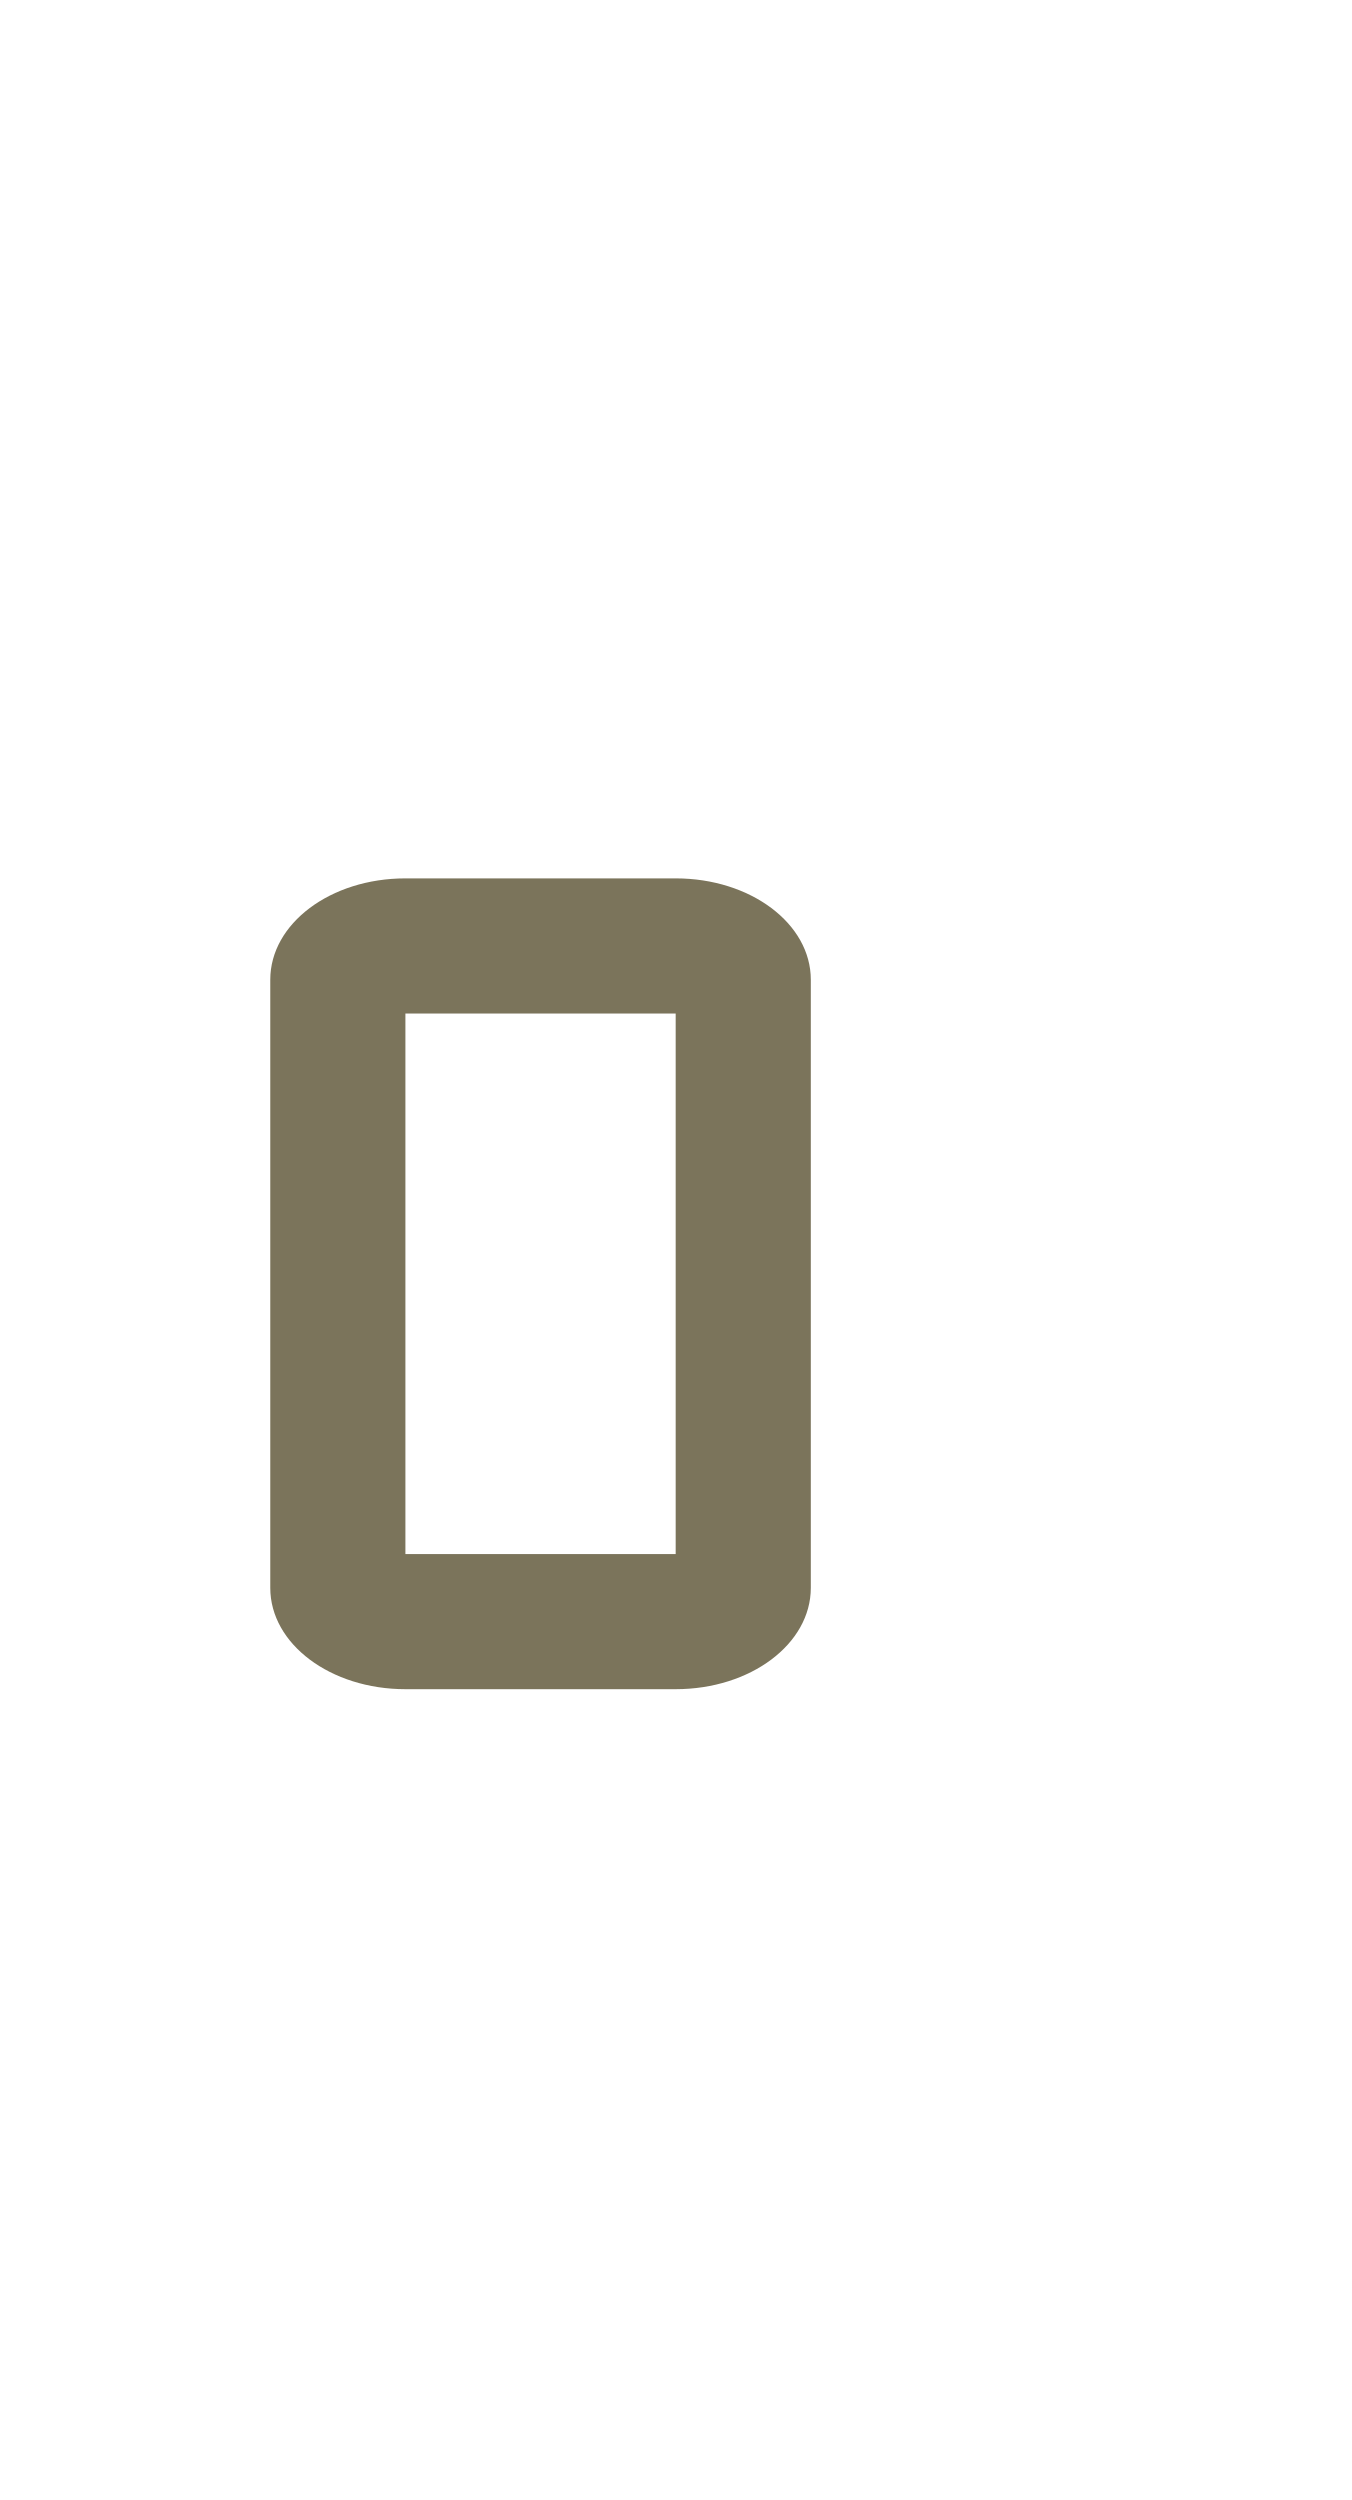
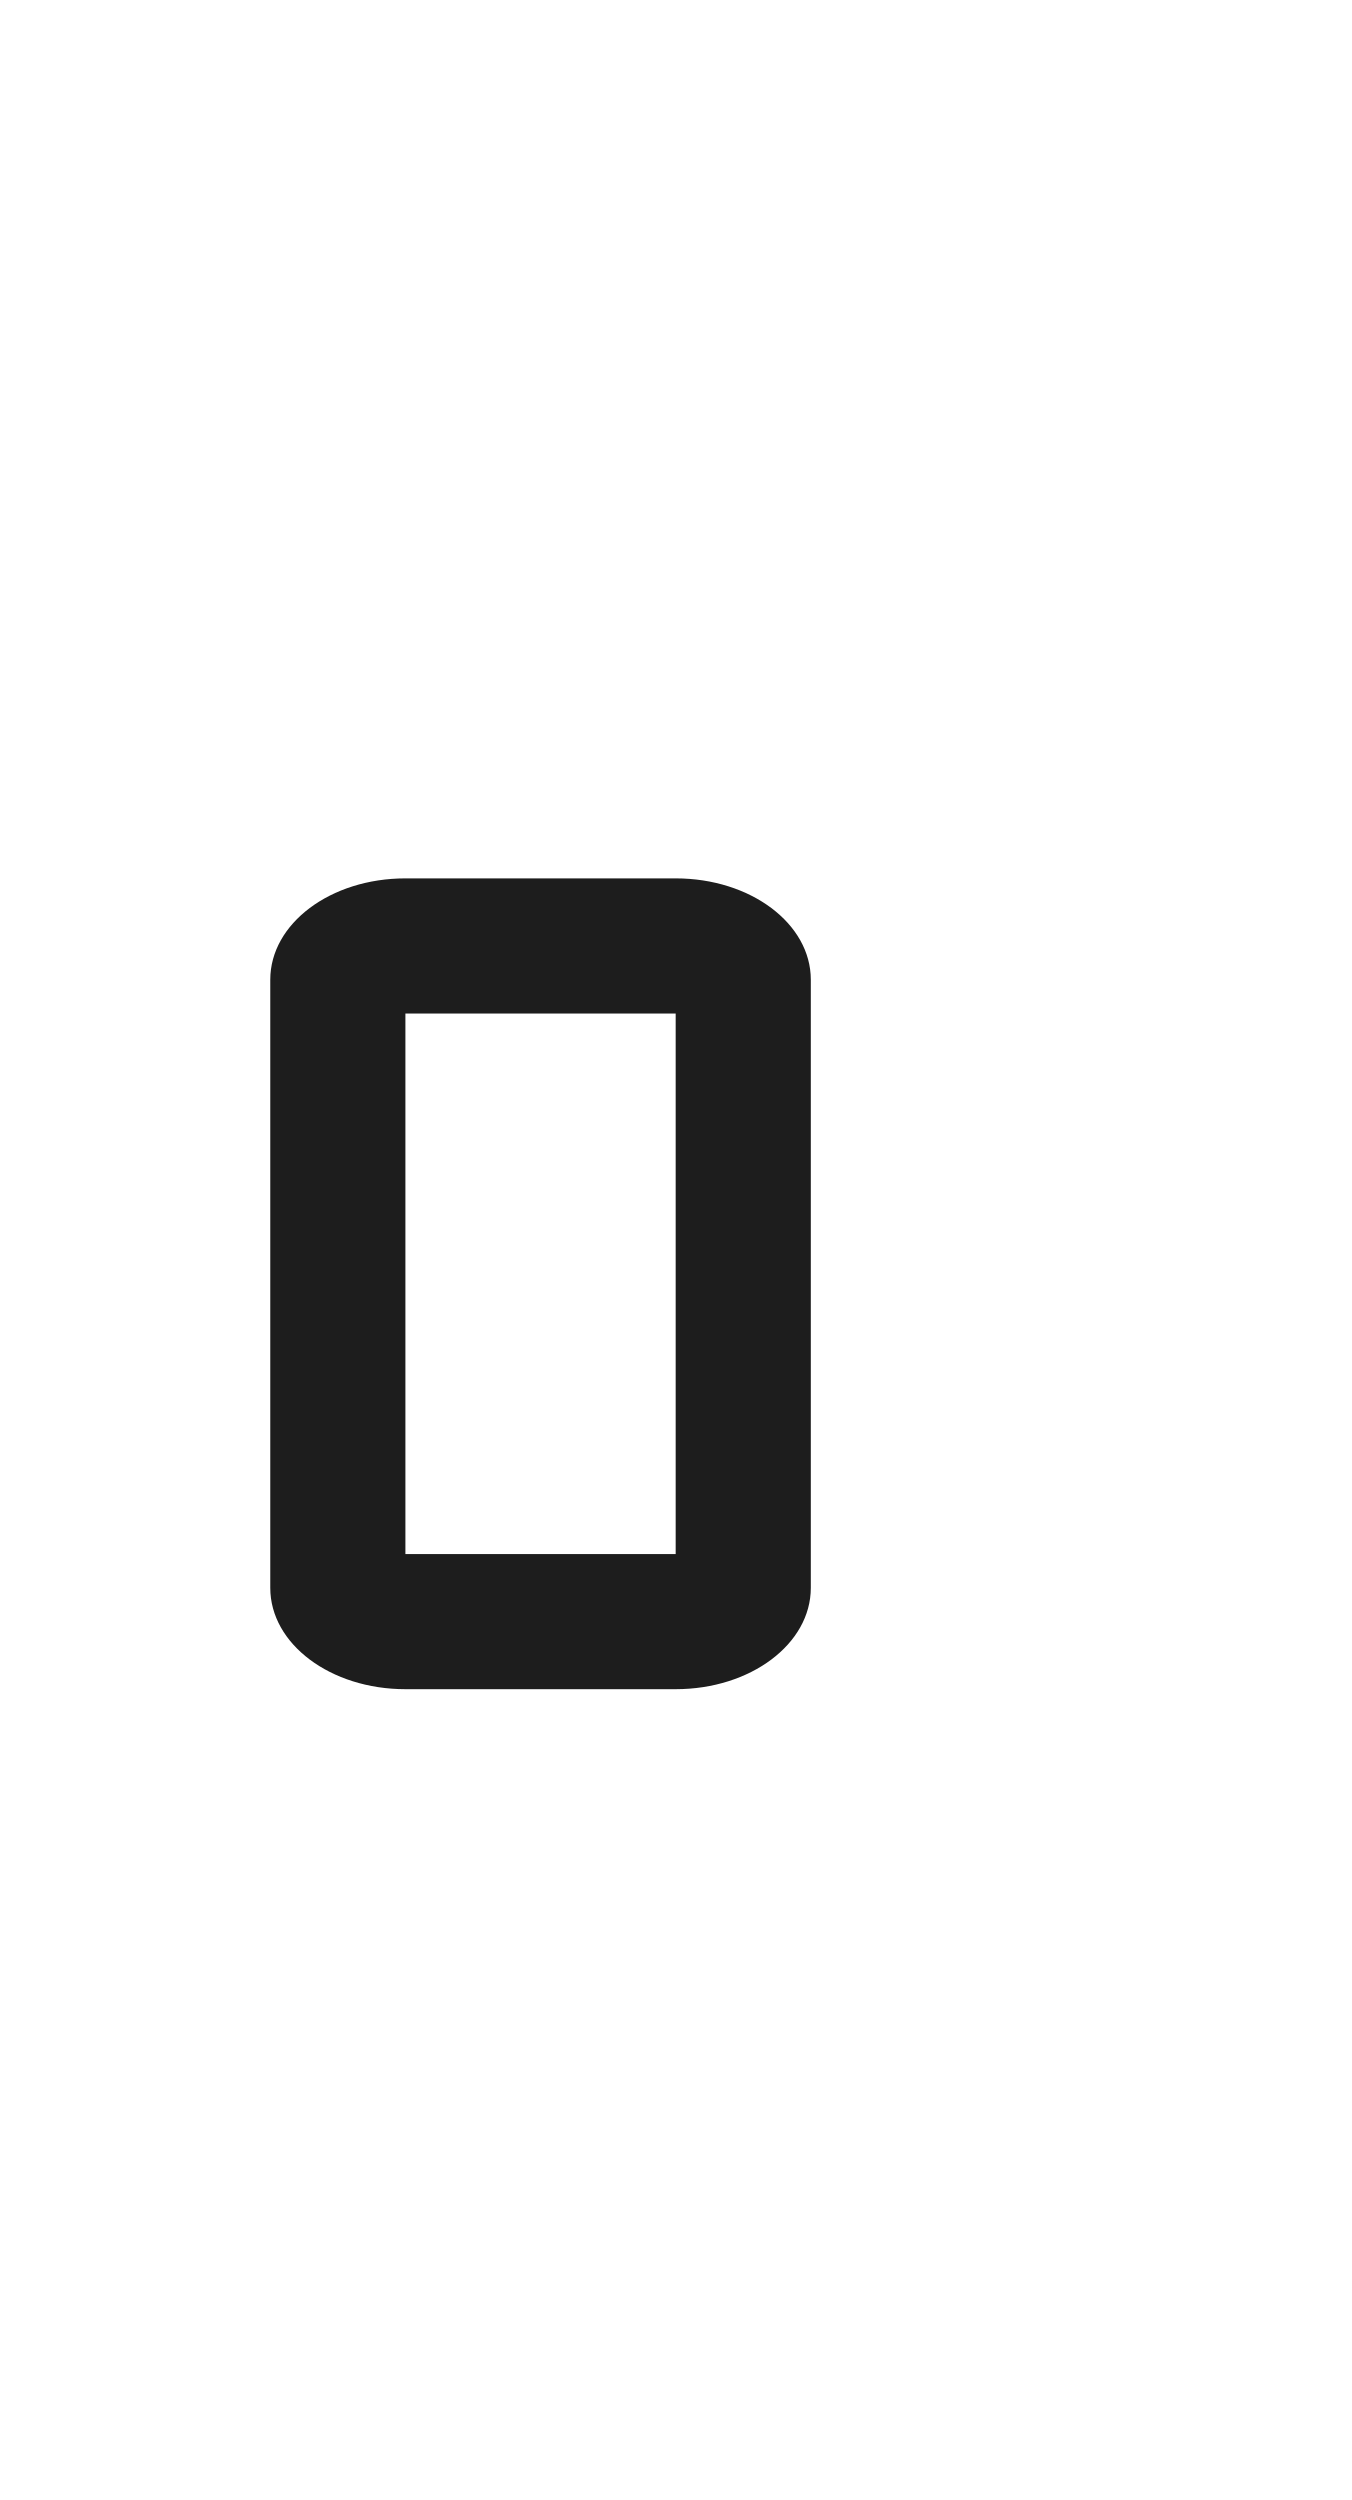
<svg xmlns="http://www.w3.org/2000/svg" width="20" height="37">
  <defs>
    <clipPath>
-       <rect y="1015.36" x="20" height="37" width="20" opacity="0.12" fill="#424949" color="#9a8e6f" />
+       <rect y="1015.36" x="20" height="37" width="20" opacity="0.12" fill="#a7623a" color="#9a8e6f" />
    </clipPath>
    <clipPath>
-       <rect y="1033.36" x="20" height="19" width="10" opacity="0.12" fill="#424949" color="#9a8e6f" />
+       <rect y="1033.36" x="20" height="19" width="10" opacity="0.12" fill="#a7623a" color="#9a8e6f" />
    </clipPath>
  </defs>
  <g transform="translate(0,-1015.362)">
-     <path d="M 6 13 C 4.892 13 4 13.669 4 14.5 L 4 23.5 C 4 24.331 4.892 25 6 25 L 10 25 C 11.108 25 12 24.331 12 23.5 L 12 14.5 C 12 13.669 11.108 13 10 13 L 6 13 z M 6 15 L 10 15 L 10 23 L 6 23 L 6 15 z " transform="translate(0,1015.362)" fill="#7b745b" />
+     <path d="M 6 13 C 4.892 13 4 13.669 4 14.5 L 4 23.5 C 4 24.331 4.892 25 6 25 L 10 25 C 11.108 25 12 24.331 12 23.5 L 12 14.5 C 12 13.669 11.108 13 10 13 L 6 13 z M 6 15 L 10 15 L 10 23 L 6 23 L 6 15 z " transform="translate(0,1015.362)" fill="#1d1d1d" />
  </g>
</svg>
